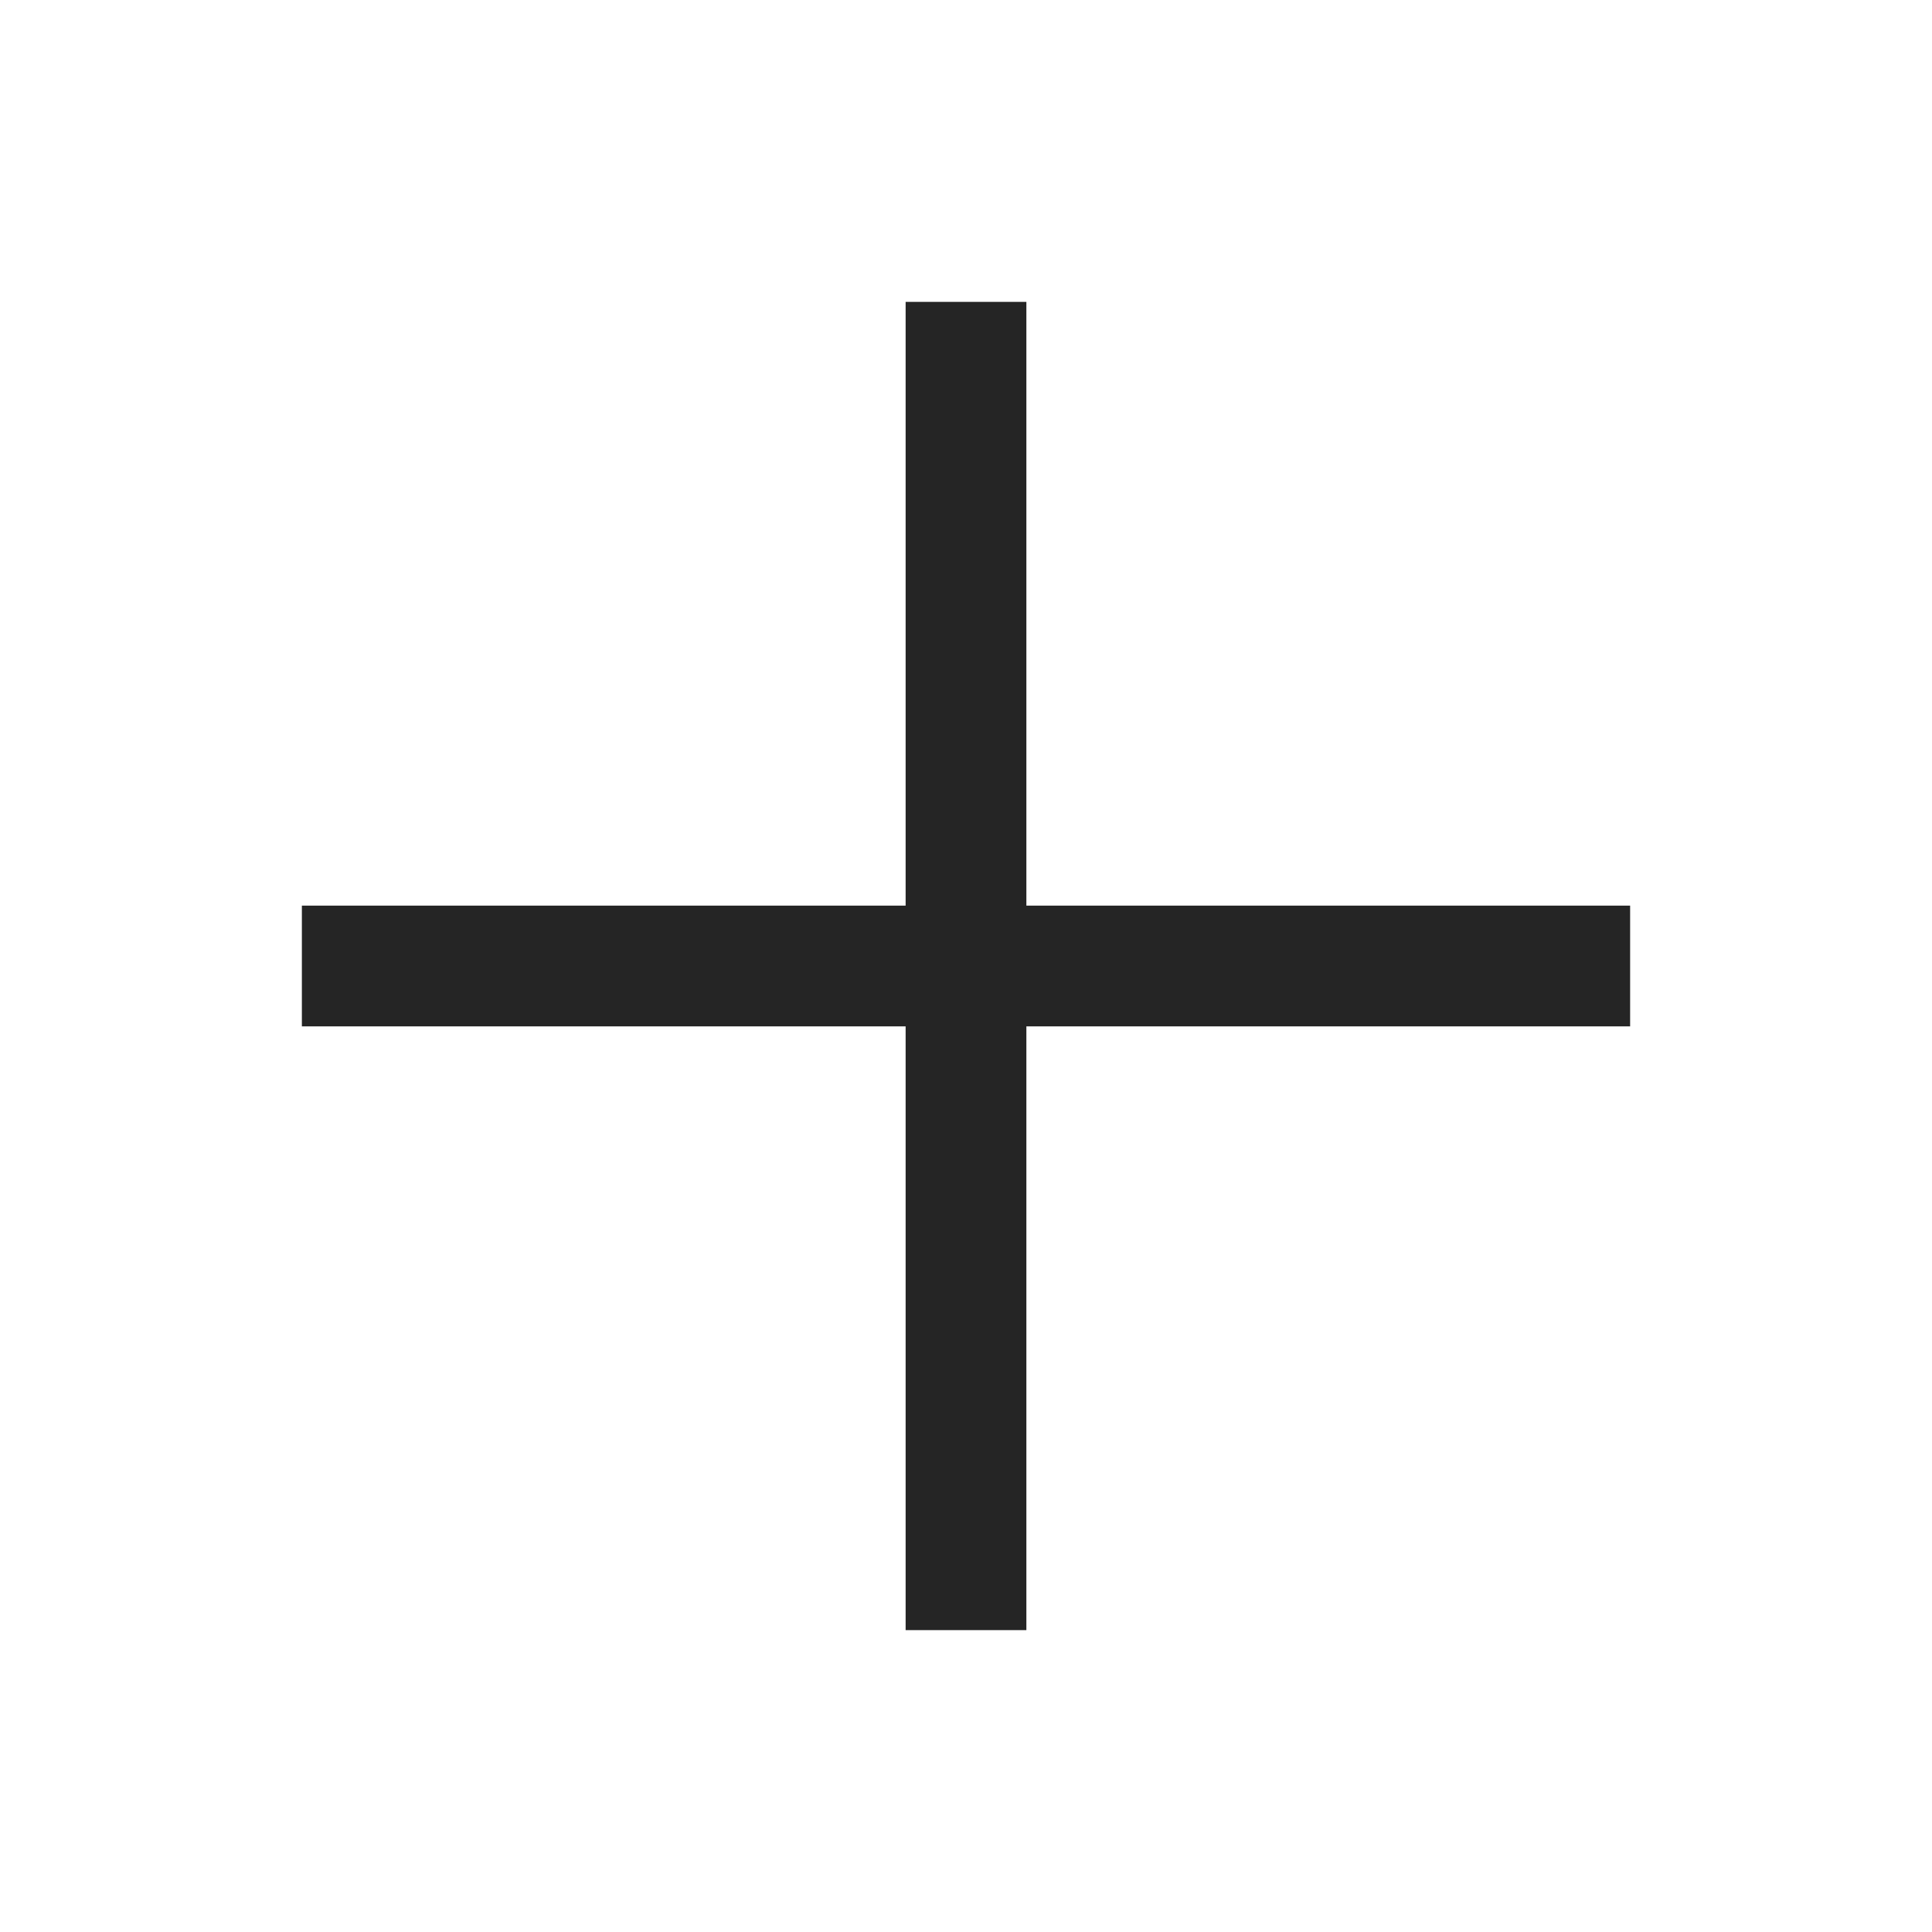
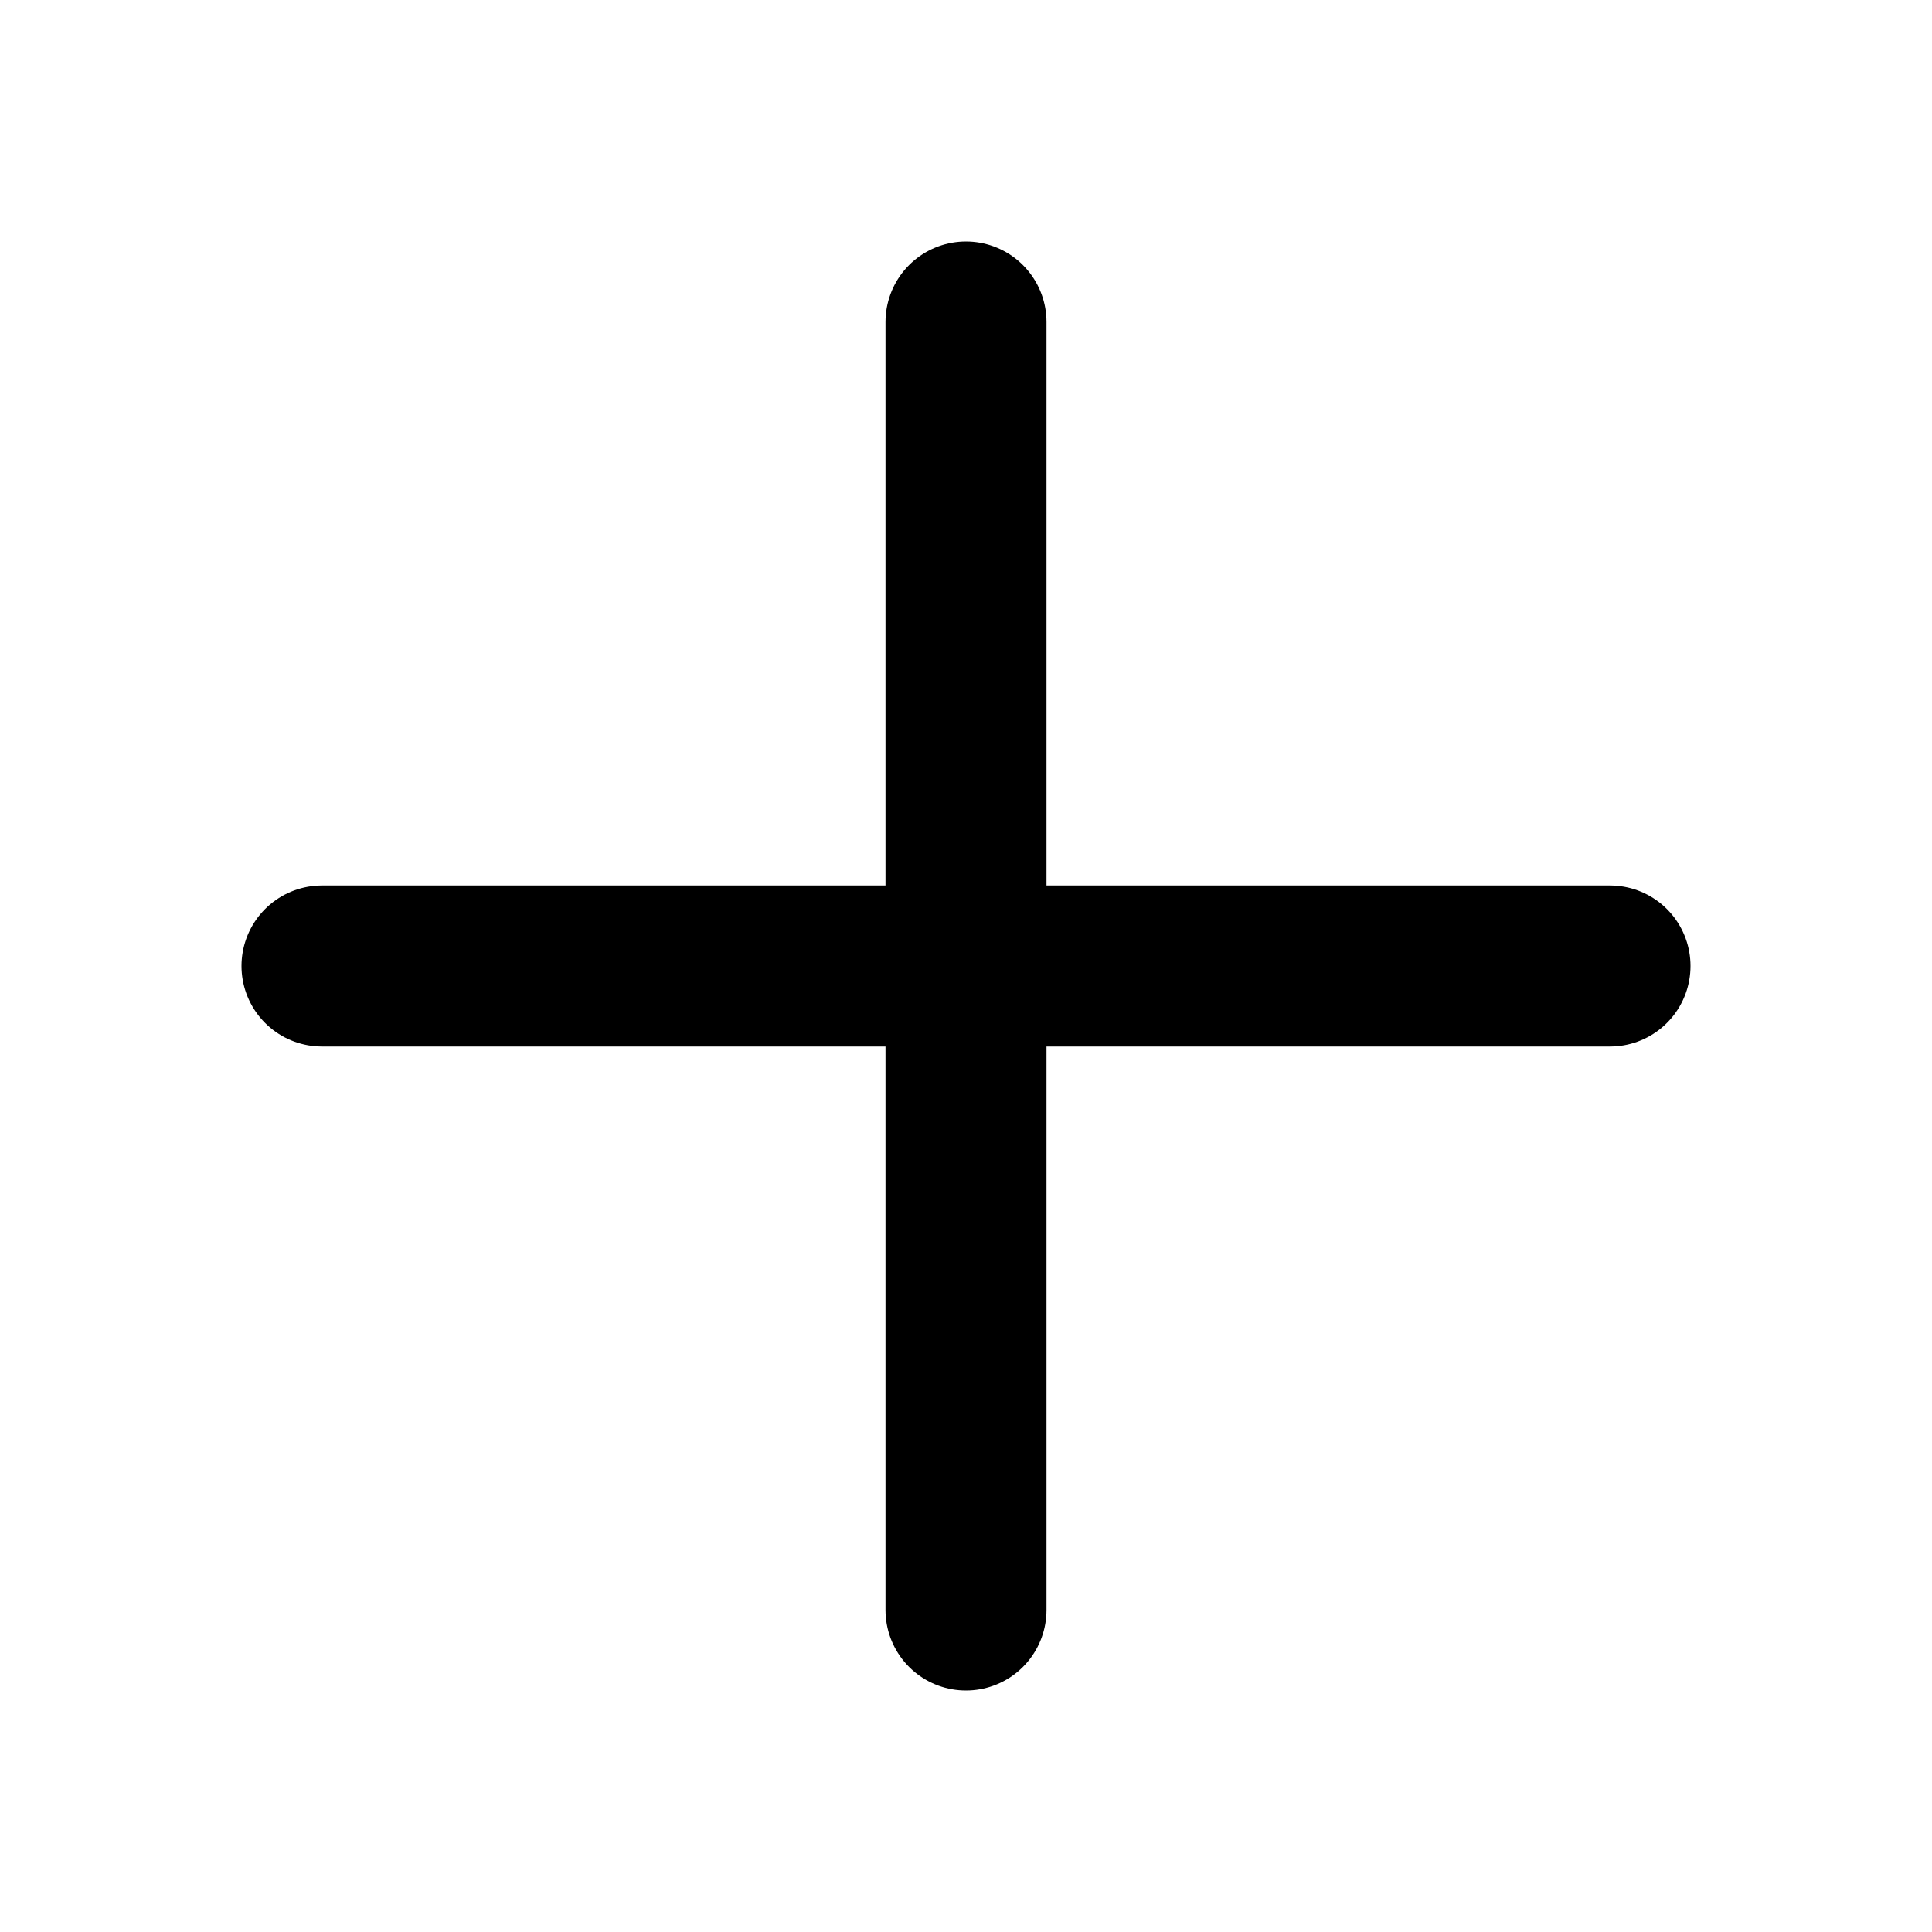
- <svg xmlns="http://www.w3.org/2000/svg" width="24" height="24" viewBox="0 0 24 24" fill="none">
-   <path d="M11.25 3.75V11.25H3.75V12.75H11.25V20.25H12.75V12.75H20.25V11.25H12.75V3.75H11.25Z" fill="#252525" />
+ <svg xmlns="http://www.w3.org/2000/svg" id="Layer_3" data-name="Layer 3" viewBox="0 0 24 24">
+   <defs>
+     <style>.cls-1{fill:none;stroke:#000;stroke-linecap:round;stroke-miterlimit:10;stroke-width:2px;}</style>
+   </defs>
+   <line class="cls-1" x1="12" y1="4" x2="12" y2="20" />
+   <line class="cls-1" x1="20" y1="12" x2="4" y2="12" />
</svg>
